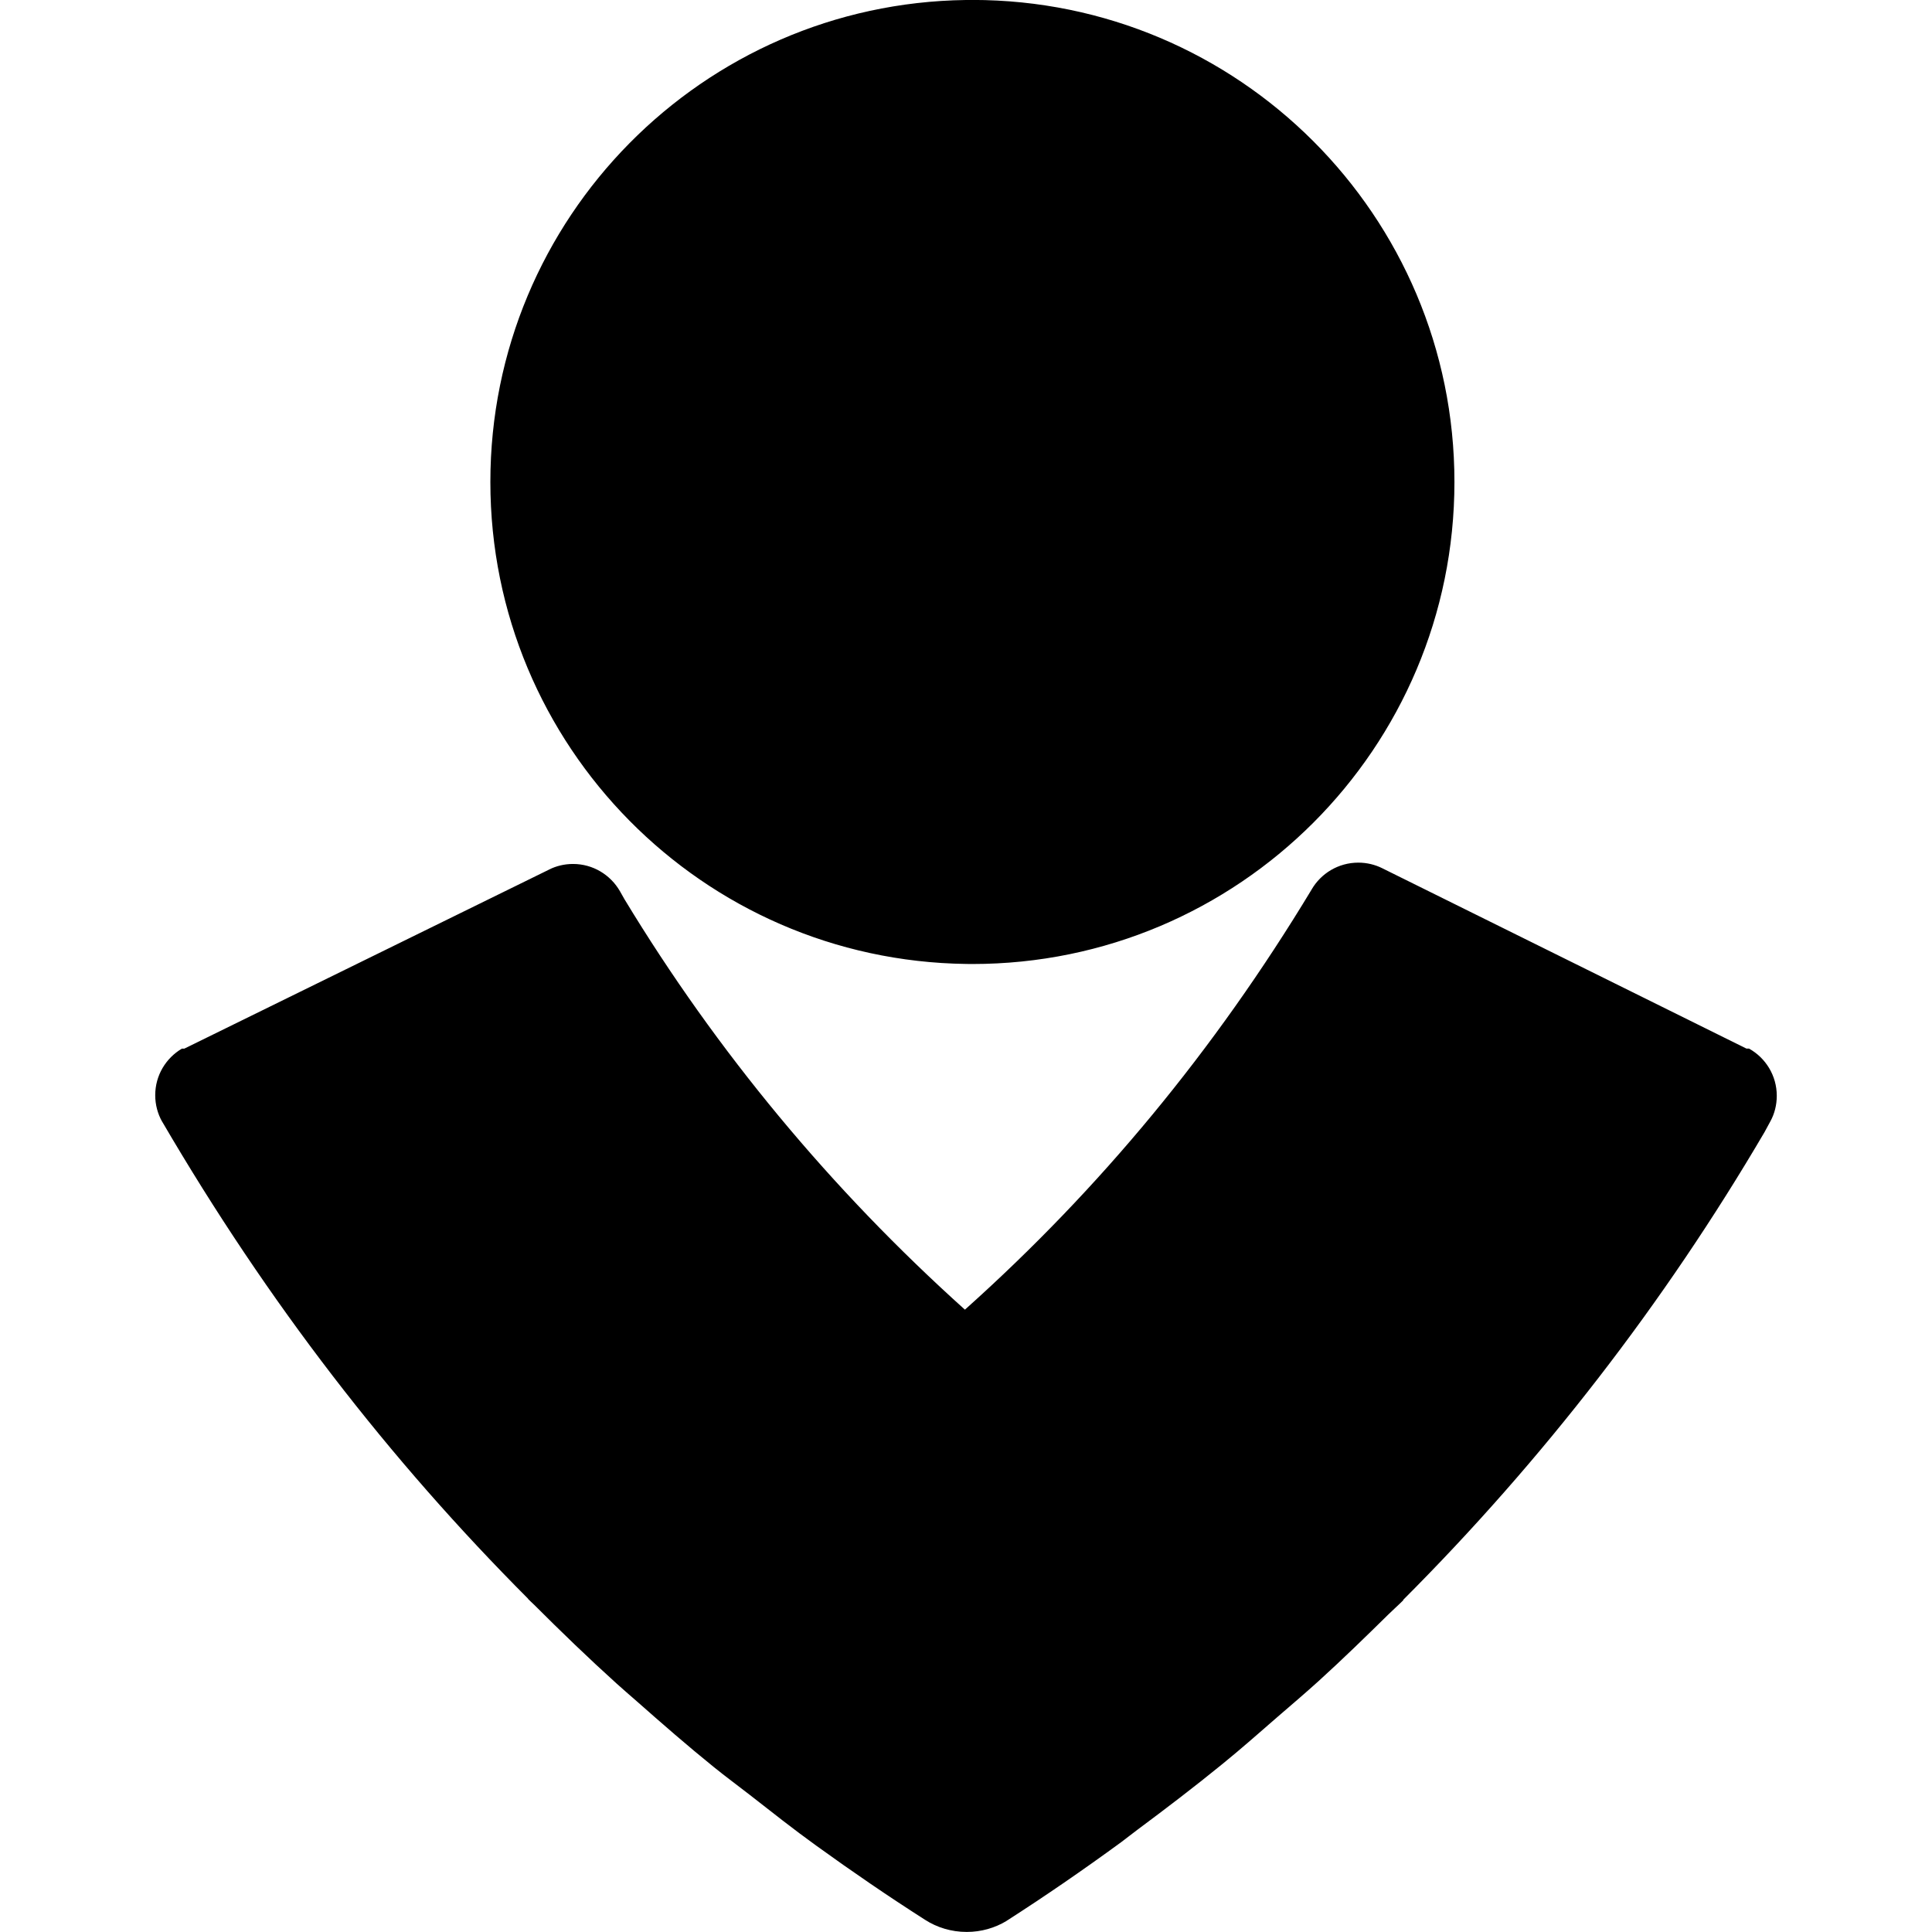
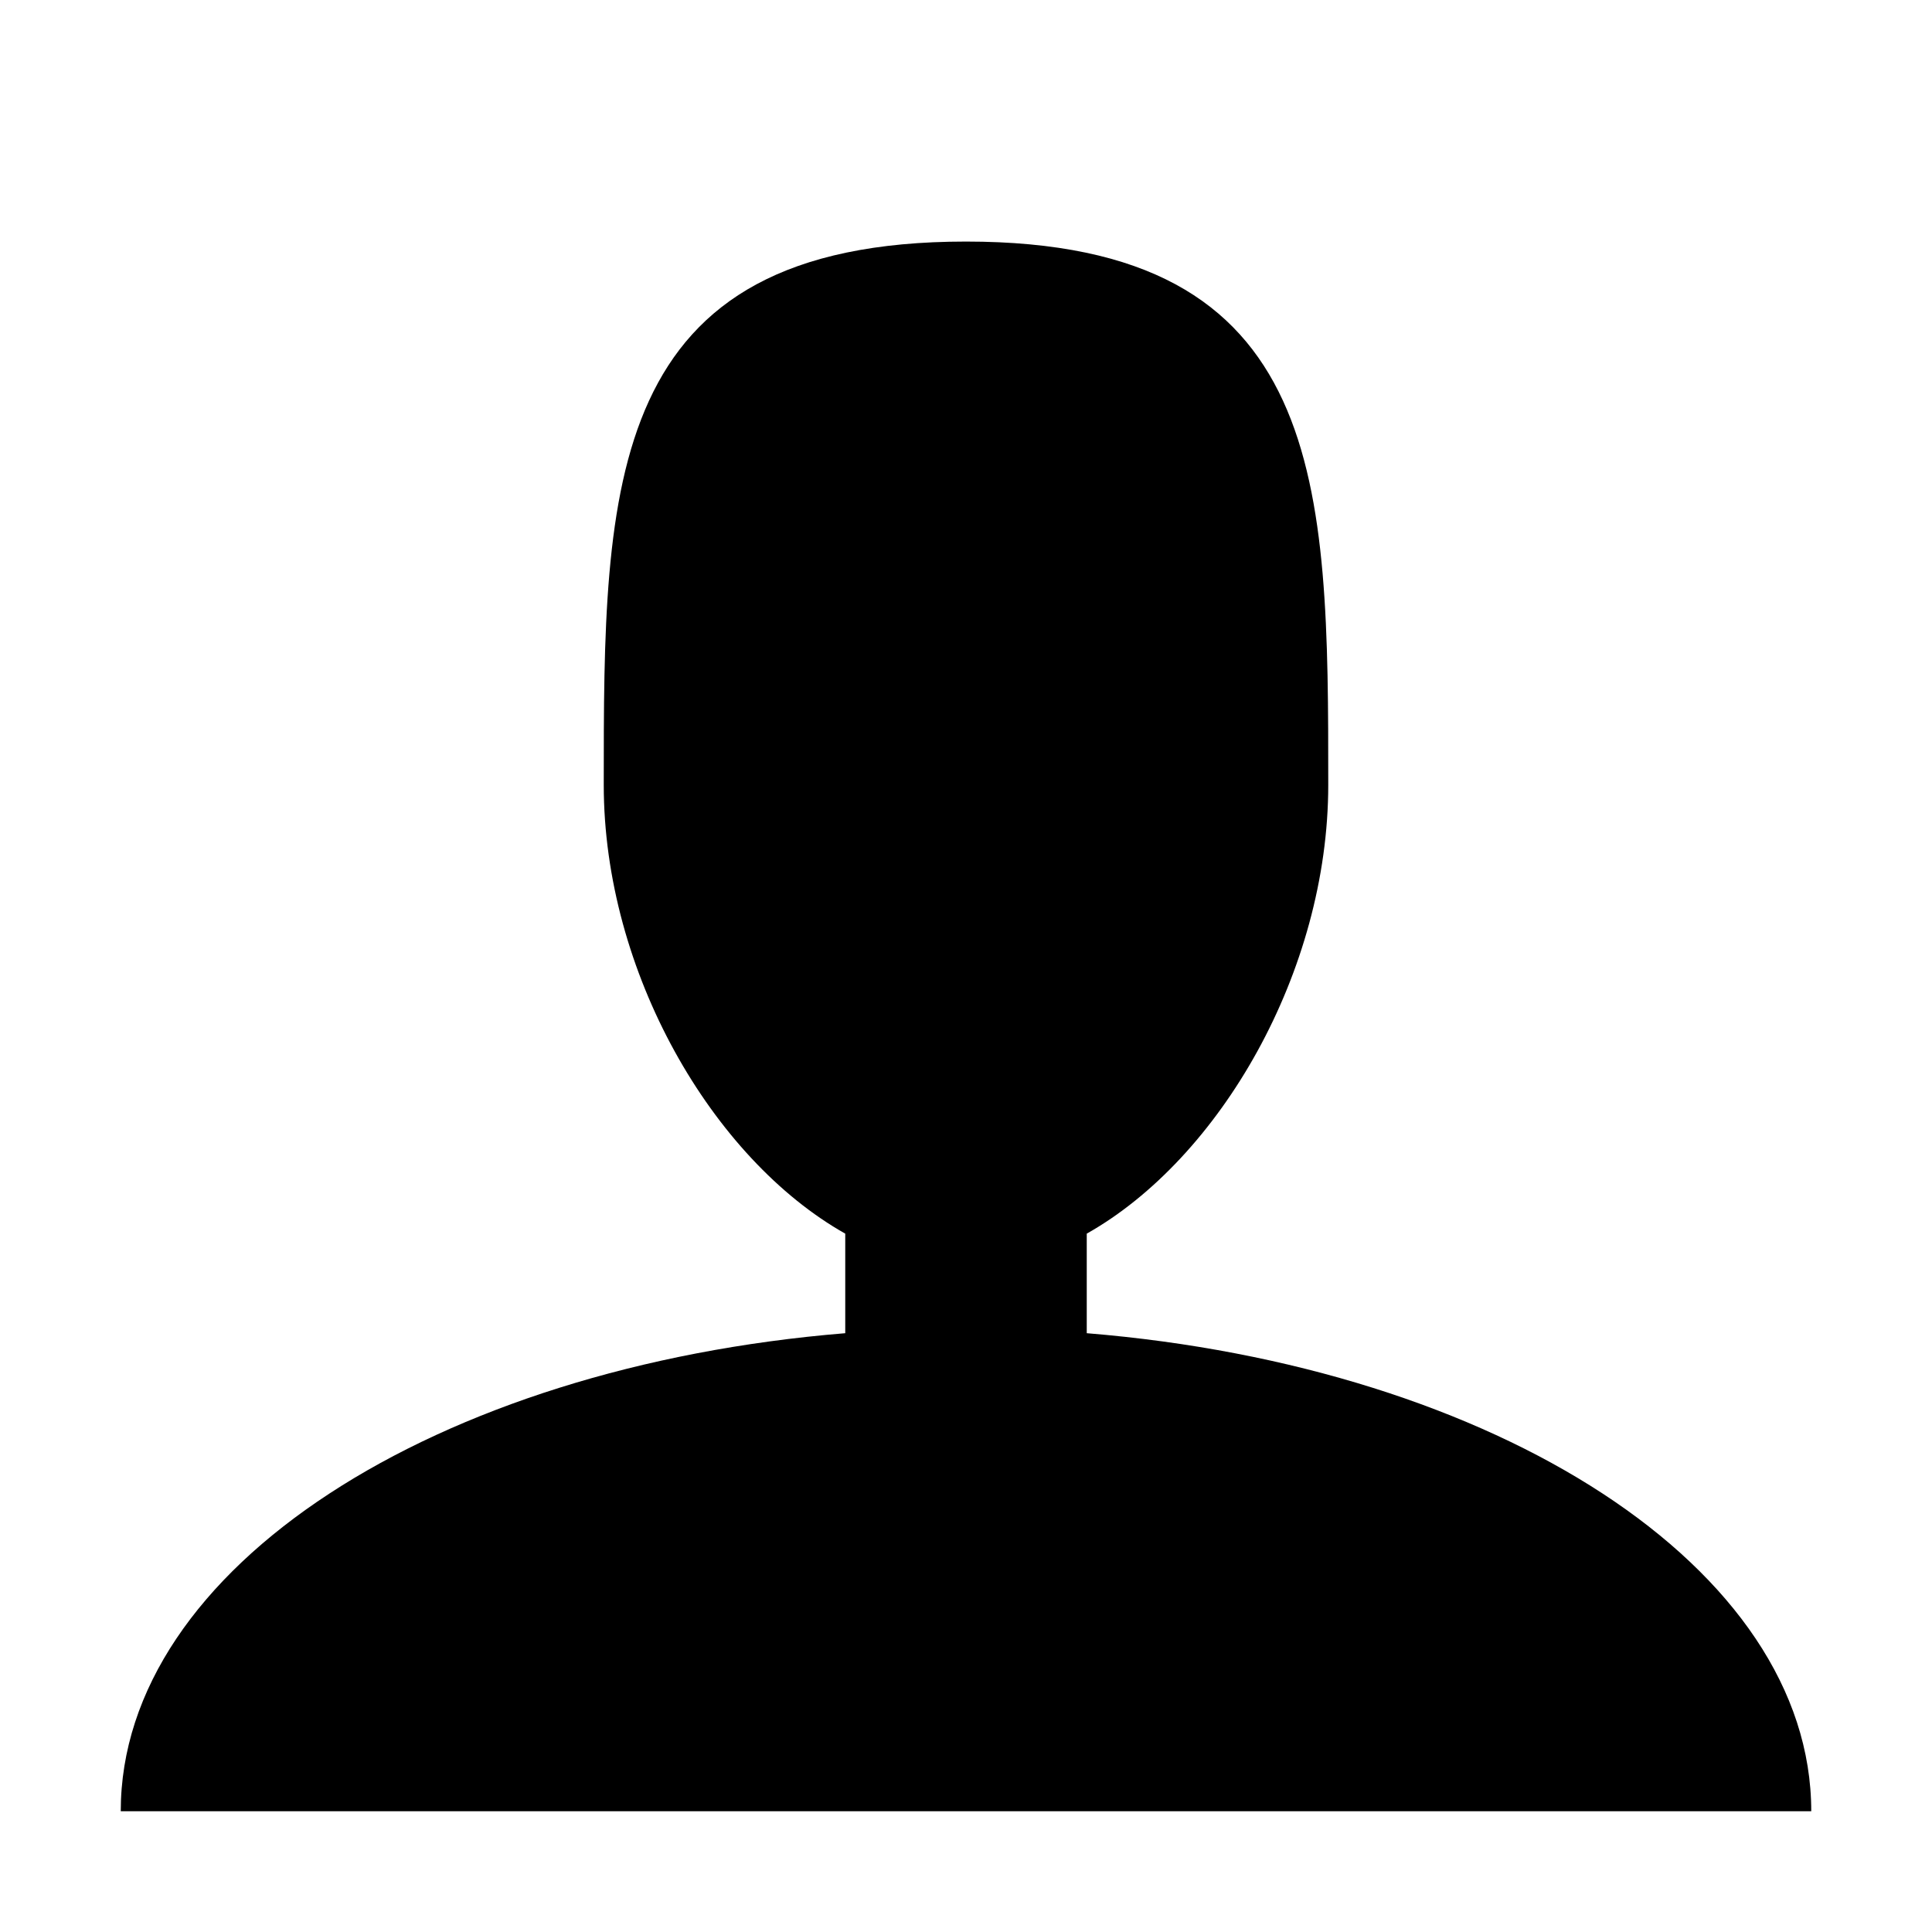
<svg xmlns="http://www.w3.org/2000/svg" version="1.1" width="32" height="32" viewBox="0 0 32 32">
-   <path d="M16.003 0c0.031-0 0.067-0.001 0.103-0.001 4.409 0 7.984 3.575 7.984 7.984s-3.575 7.984-7.984 7.984c-0.036 0-0.073-0-0.109-0.001l0.006 0c-4.365-0.058-7.881-3.61-7.881-7.983s3.516-7.925 7.875-7.983l0.006-0zM28.967 17.368h-0.040l-6.036-2.989c-0.115-0.057-0.25-0.091-0.393-0.091-0.33 0-0.618 0.178-0.773 0.444l-0.002 0.004c-1.612 2.671-3.516 4.961-5.713 6.931l-0.028 0.025c-2.214-1.989-4.109-4.272-5.64-6.8l-0.075-0.133c-0.157-0.27-0.446-0.449-0.776-0.449-0.143 0-0.278 0.033-0.397 0.093l0.005-0.002-6.047 2.968h-0.040c-0.266 0.158-0.441 0.444-0.441 0.771 0 0.158 0.041 0.307 0.113 0.436l-0.002-0.005c1.757 3.009 3.767 5.605 6.067 7.911l-0.001-0.001-0.003 0.001c0.032 0.033 0.067 0.064 0.1 0.096 0.447 0.447 0.901 0.885 1.369 1.308 0.108 0.099 0.22 0.192 0.329 0.289 0.42 0.371 0.843 0.74 1.28 1.093 0.192 0.156 0.393 0.303 0.588 0.455 0.369 0.288 0.736 0.579 1.116 0.852 0.587 0.424 1.184 0.833 1.795 1.223 0.195 0.126 0.434 0.201 0.69 0.201 0.241 0 0.466-0.066 0.659-0.182l-0.006 0.003c0.649-0.416 1.283-0.853 1.904-1.307 0.091-0.067 0.176-0.137 0.267-0.204 0.477-0.355 0.951-0.716 1.413-1.093 0.312-0.253 0.613-0.52 0.917-0.784 0.227-0.196 0.453-0.388 0.675-0.589 0.393-0.357 0.773-0.727 1.152-1.1 0.081-0.080 0.169-0.157 0.251-0.239l-0.005-0.003c2.309-2.311 4.325-4.915 5.988-7.751l0.098-0.181c0.066-0.121 0.104-0.266 0.104-0.419 0-0.336-0.185-0.628-0.458-0.781l-0.005-0.002z" />
+   <path d="M18 22.082v-1.649c2.203-1.241 4-4.337 4-7.432 0-4.971 0-9-6-9s-6 4.029-6 9c0 3.096 1.797 6.191 4 7.432v1.649c-6.784 0.555-12 3.888-12 7.918h28c0-4.030-5.216-7.364-12-7.918z" />
</svg>
